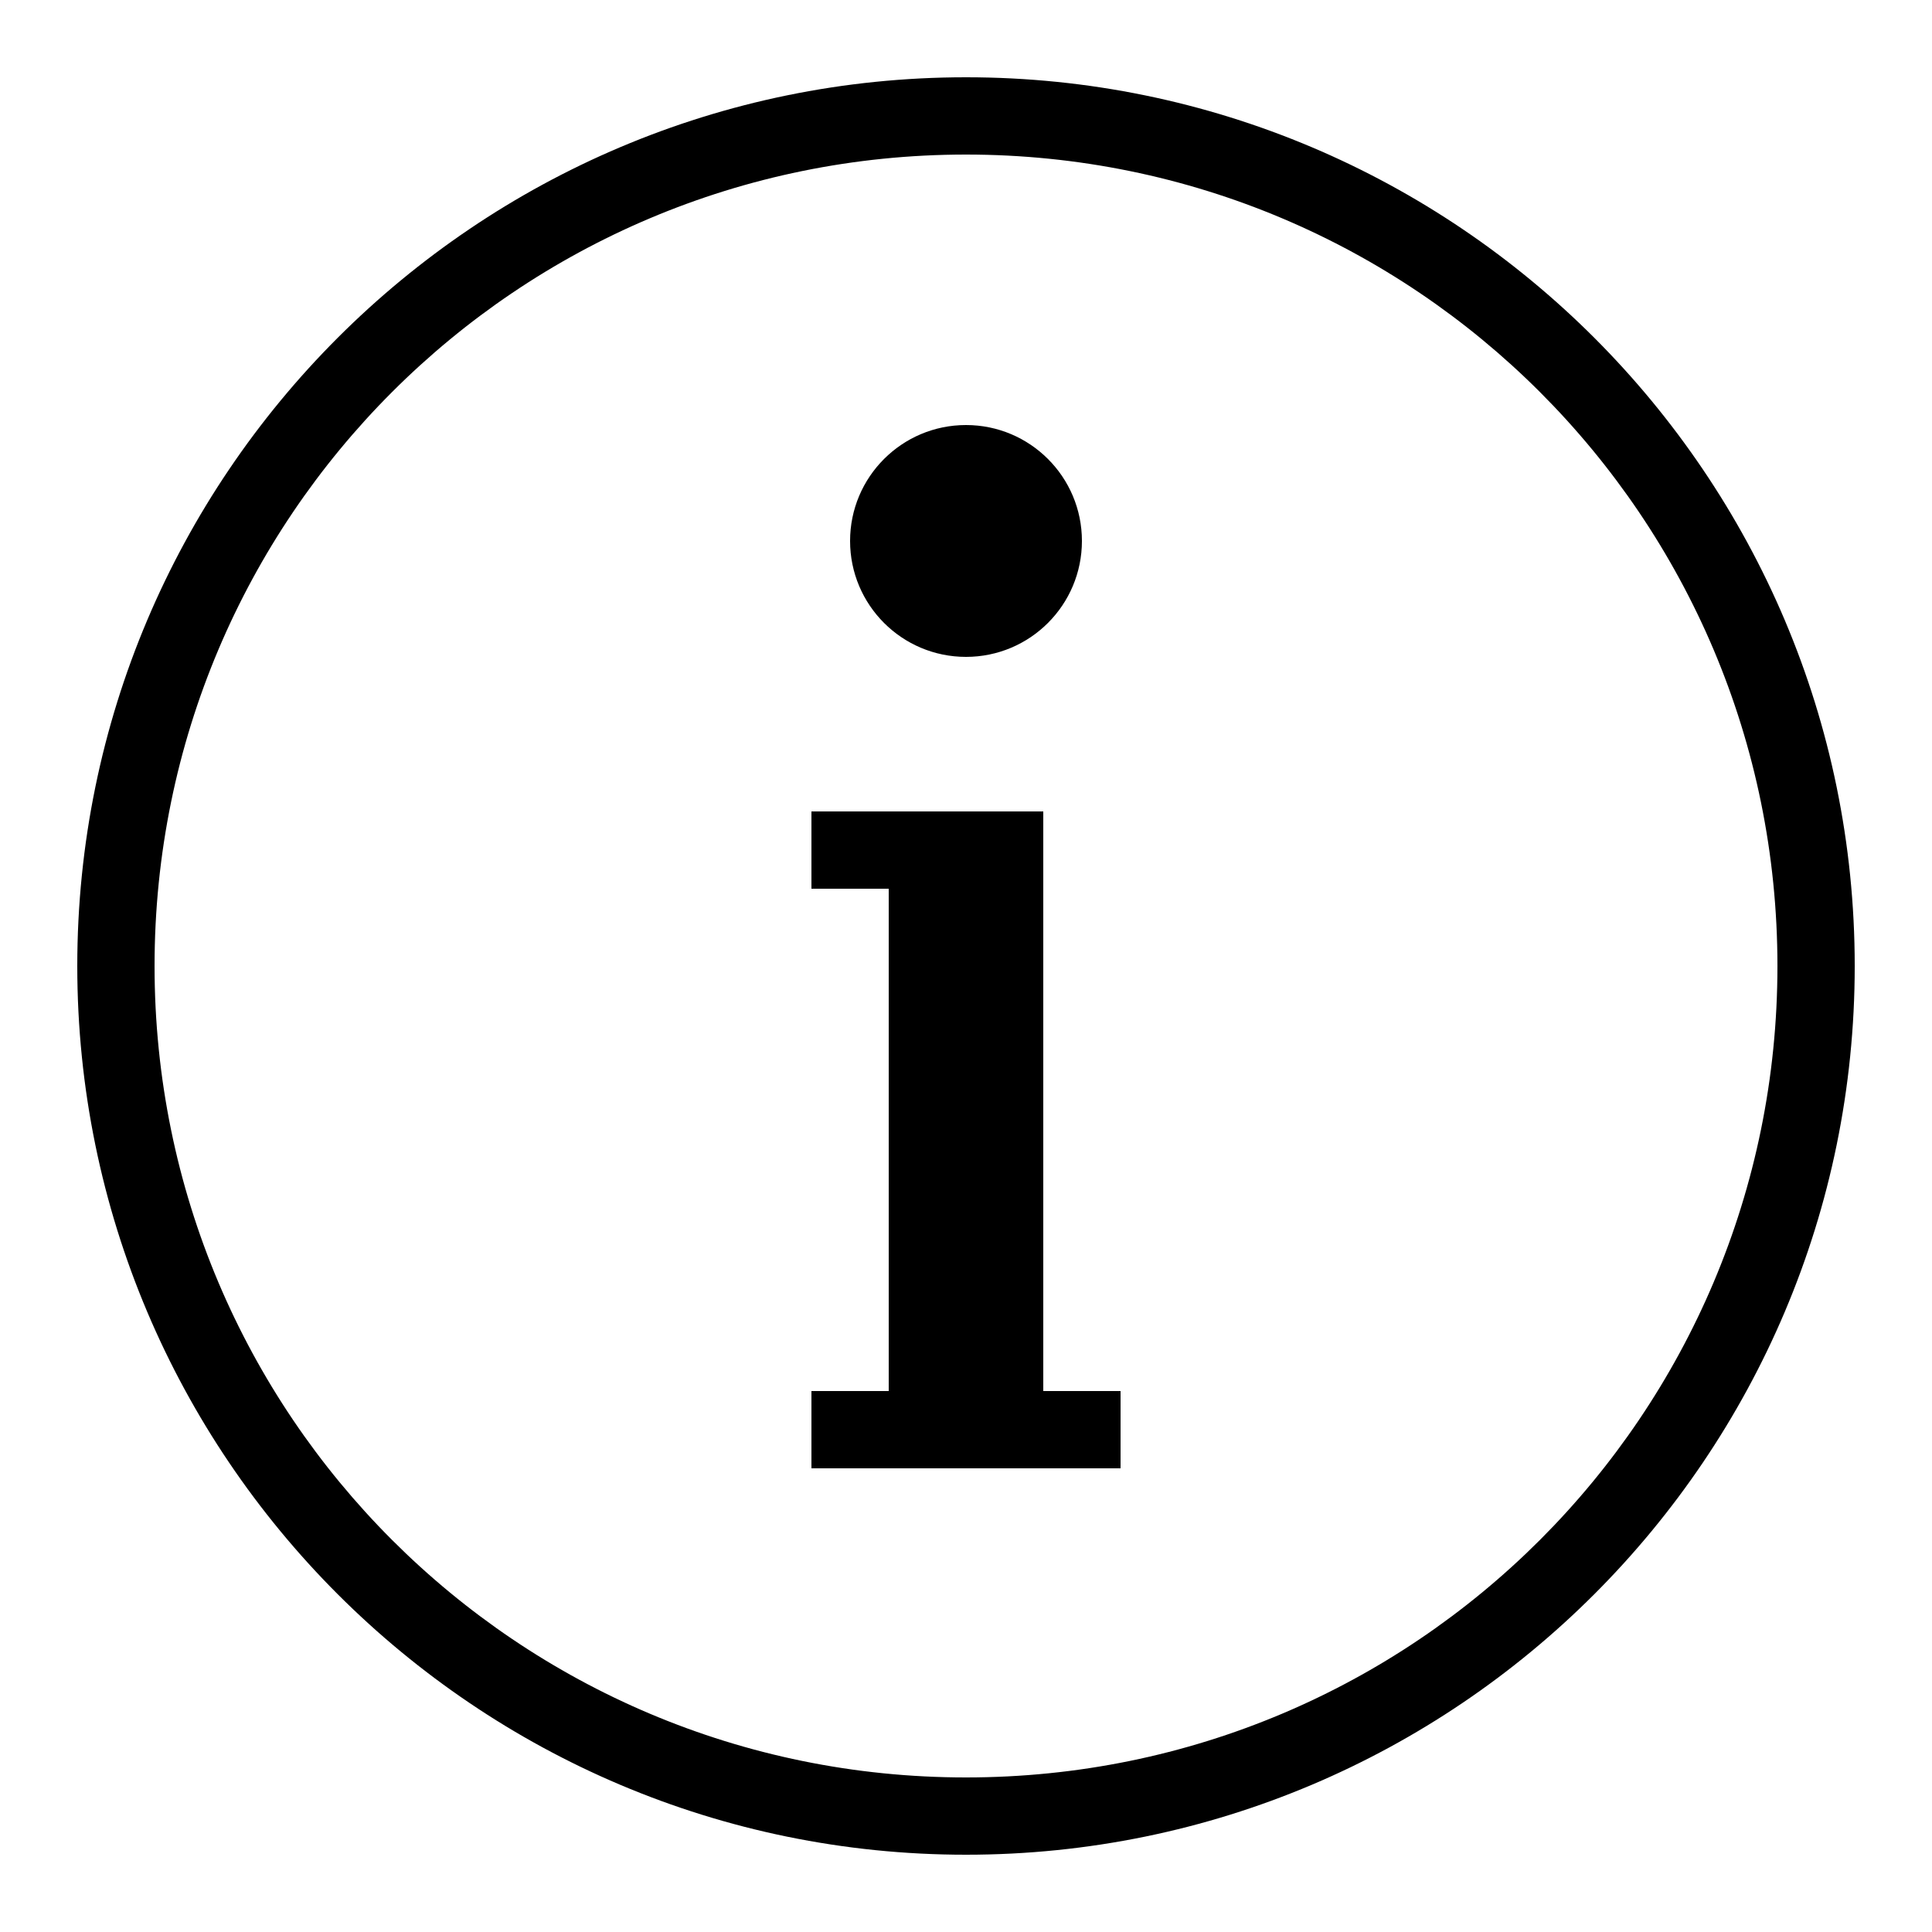
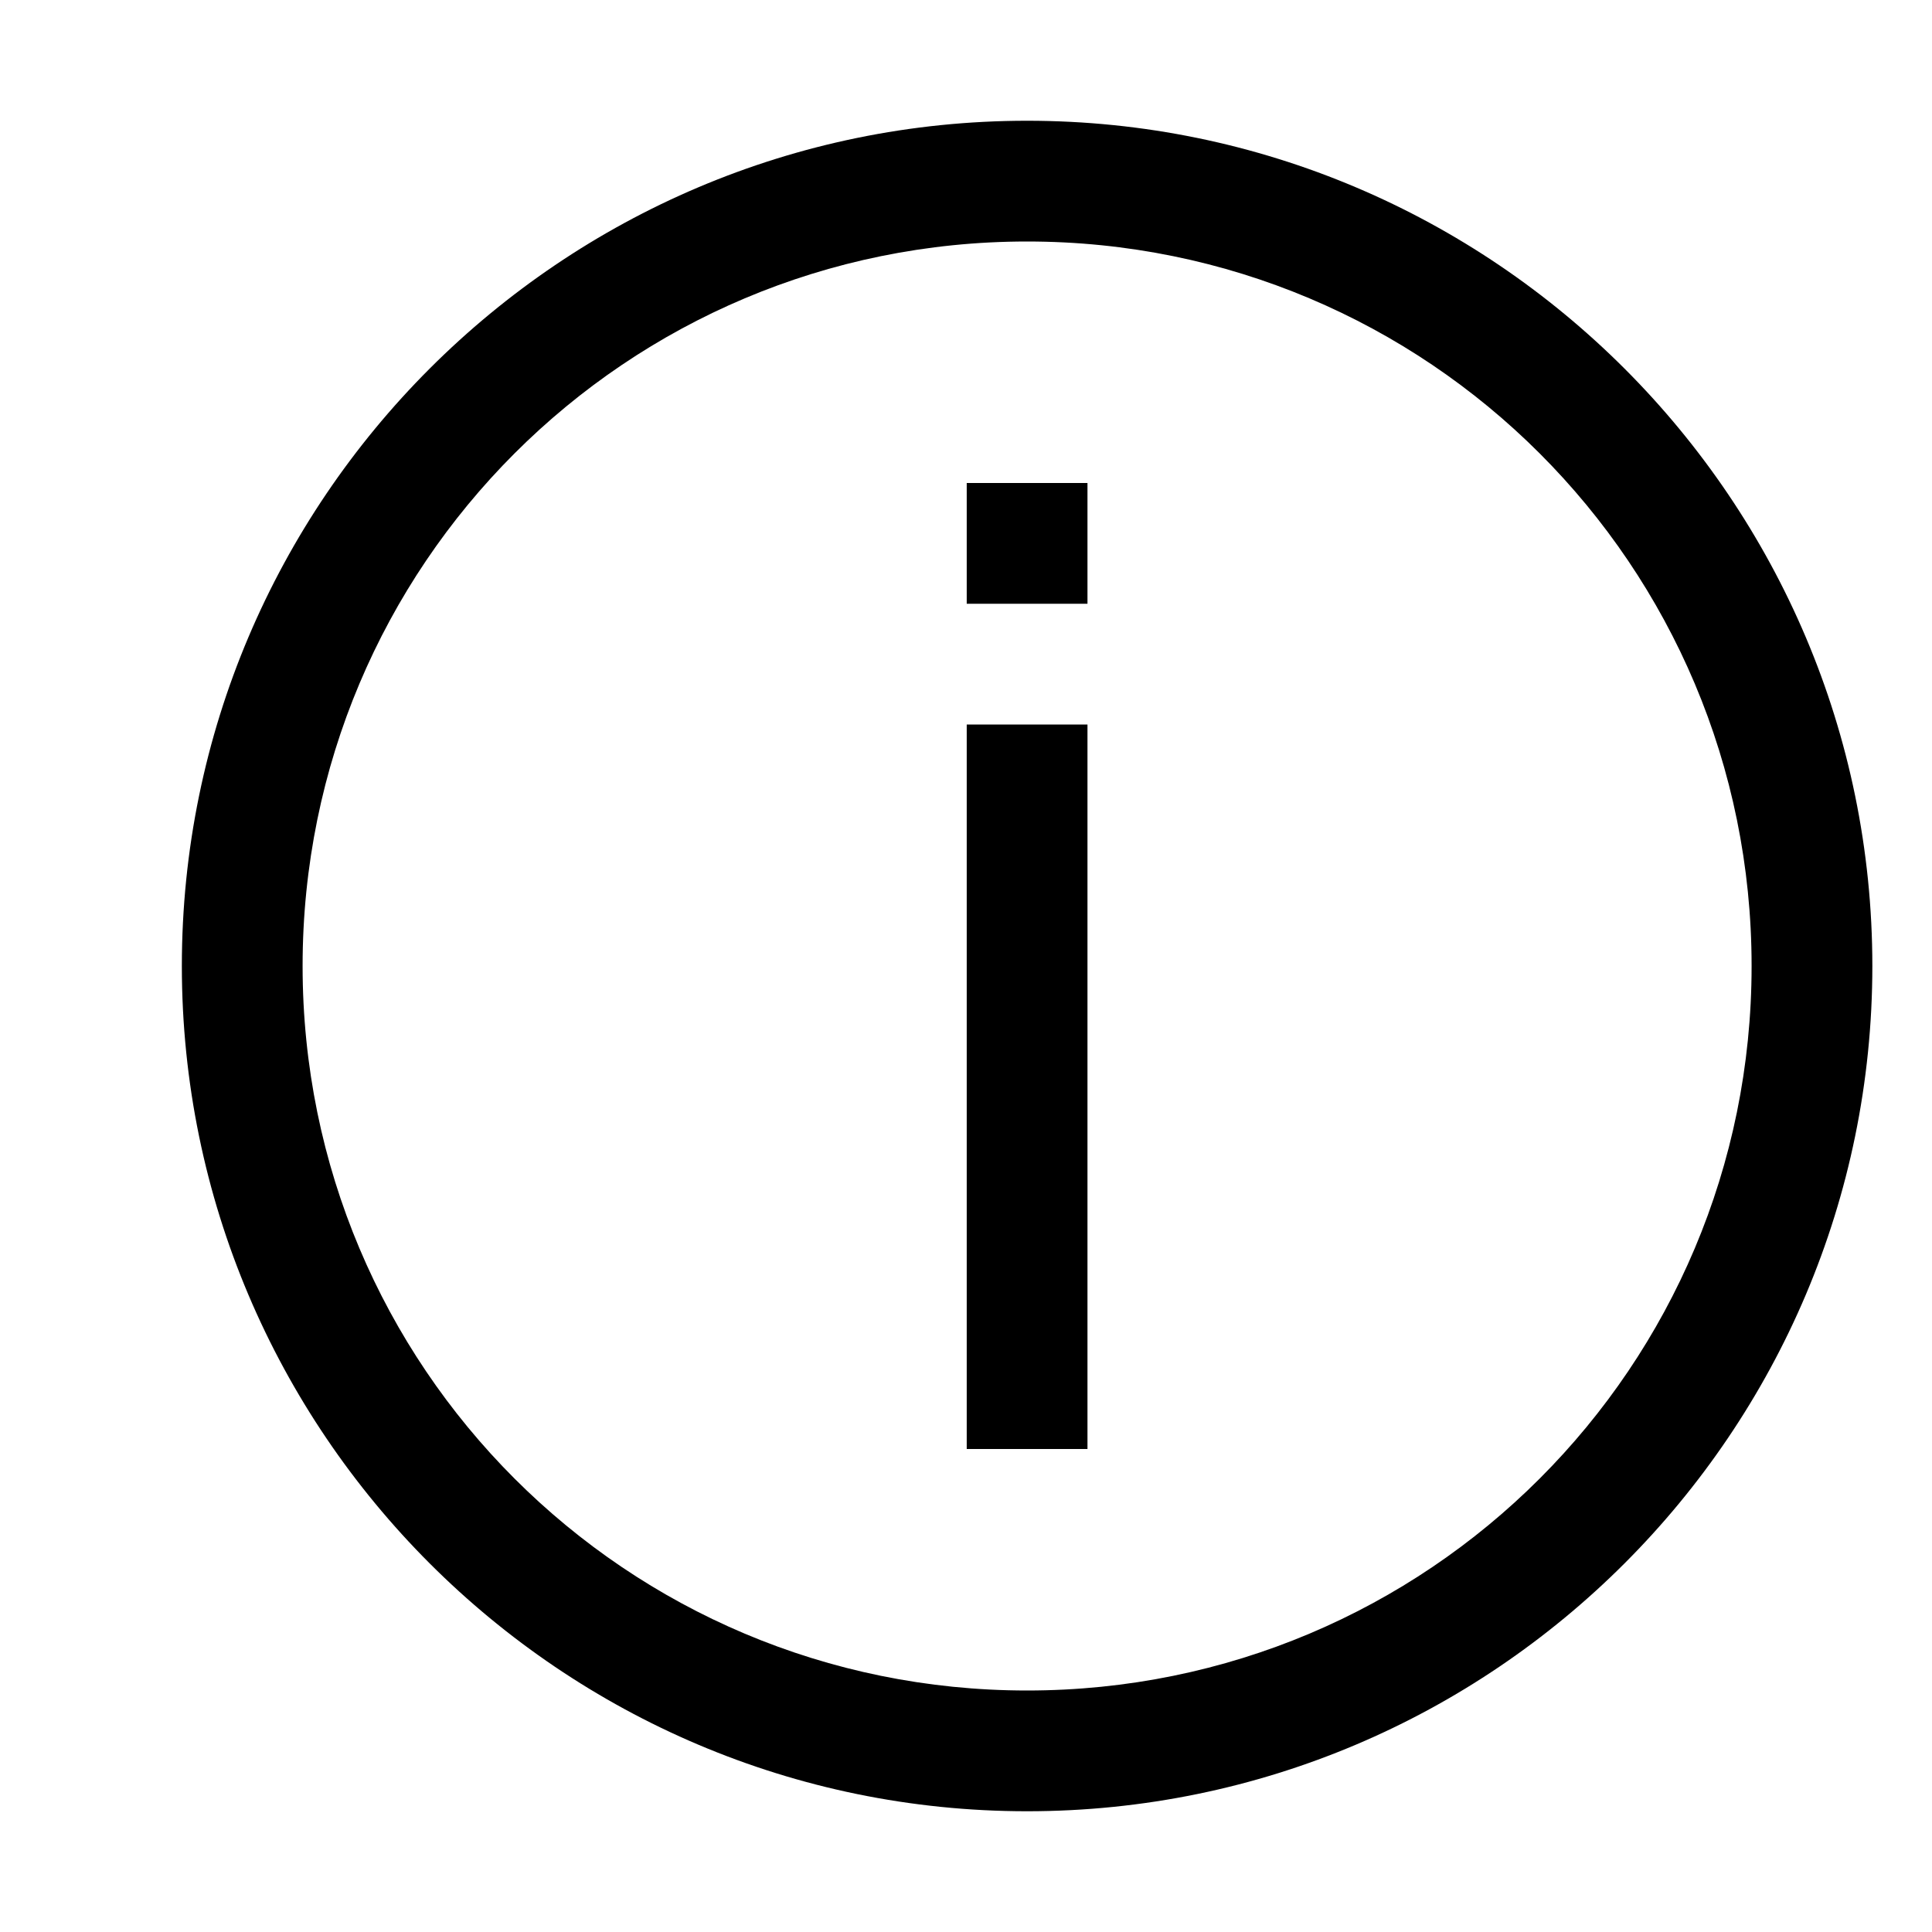
- <svg xmlns="http://www.w3.org/2000/svg" viewBox="0 0 50 50" width="50px" height="50px">
-   <path d="M 25 2 C 12.309 2 2 12.309 2 25 C 2 37.691 12.309 48 25 48 C 37.691 48 48 37.691 48 25 C 48 12.309 37.691 2 25 2 z M 25 4 C 36.61 4 46 13.39 46 25 C 46 36.61 36.61 46 25 46 C 13.39 46 4 36.61 4 25 C 4 13.39 13.39 4 25 4 z M 25 11 A 3 3 0 0 0 22 14 A 3 3 0 0 0 25 17 A 3 3 0 0 0 28 14 A 3 3 0 0 0 25 11 z M 21 21 L 21 23 L 22 23 L 23 23 L 23 36 L 22 36 L 21 36 L 21 38 L 22 38 L 23 38 L 27 38 L 28 38 L 29 38 L 29 36 L 28 36 L 27 36 L 27 21 L 26 21 L 22 21 L 21 21 z" />
+ <svg xmlns="http://www.w3.org/2000/svg" width="16" height="16" id="info">
+   <path d="M8.506 1c-3.86 0-7 3.14-7 7s3.14 7 7 7 7-3.14 7-7-3.14-7-7-7zm0 1c3.32 0 6 2.68 6 6s-2.68 6-6 6-6-2.68-6-6 2.68-6 6-6zm-.5 2v1h1V4h-1zm0 2v6h1V6h-1z" color="#000" font-family="sans-serif" font-weight="400" overflow="visible" style="line-height:normal;text-indent:0;text-align:start;text-decoration-line:none;text-decoration-style:solid;text-decoration-color:#000;text-transform:none;block-progression:tb;white-space:normal;isolation:auto;mix-blend-mode:normal;solid-color:#000;solid-opacity:1" />
</svg>
